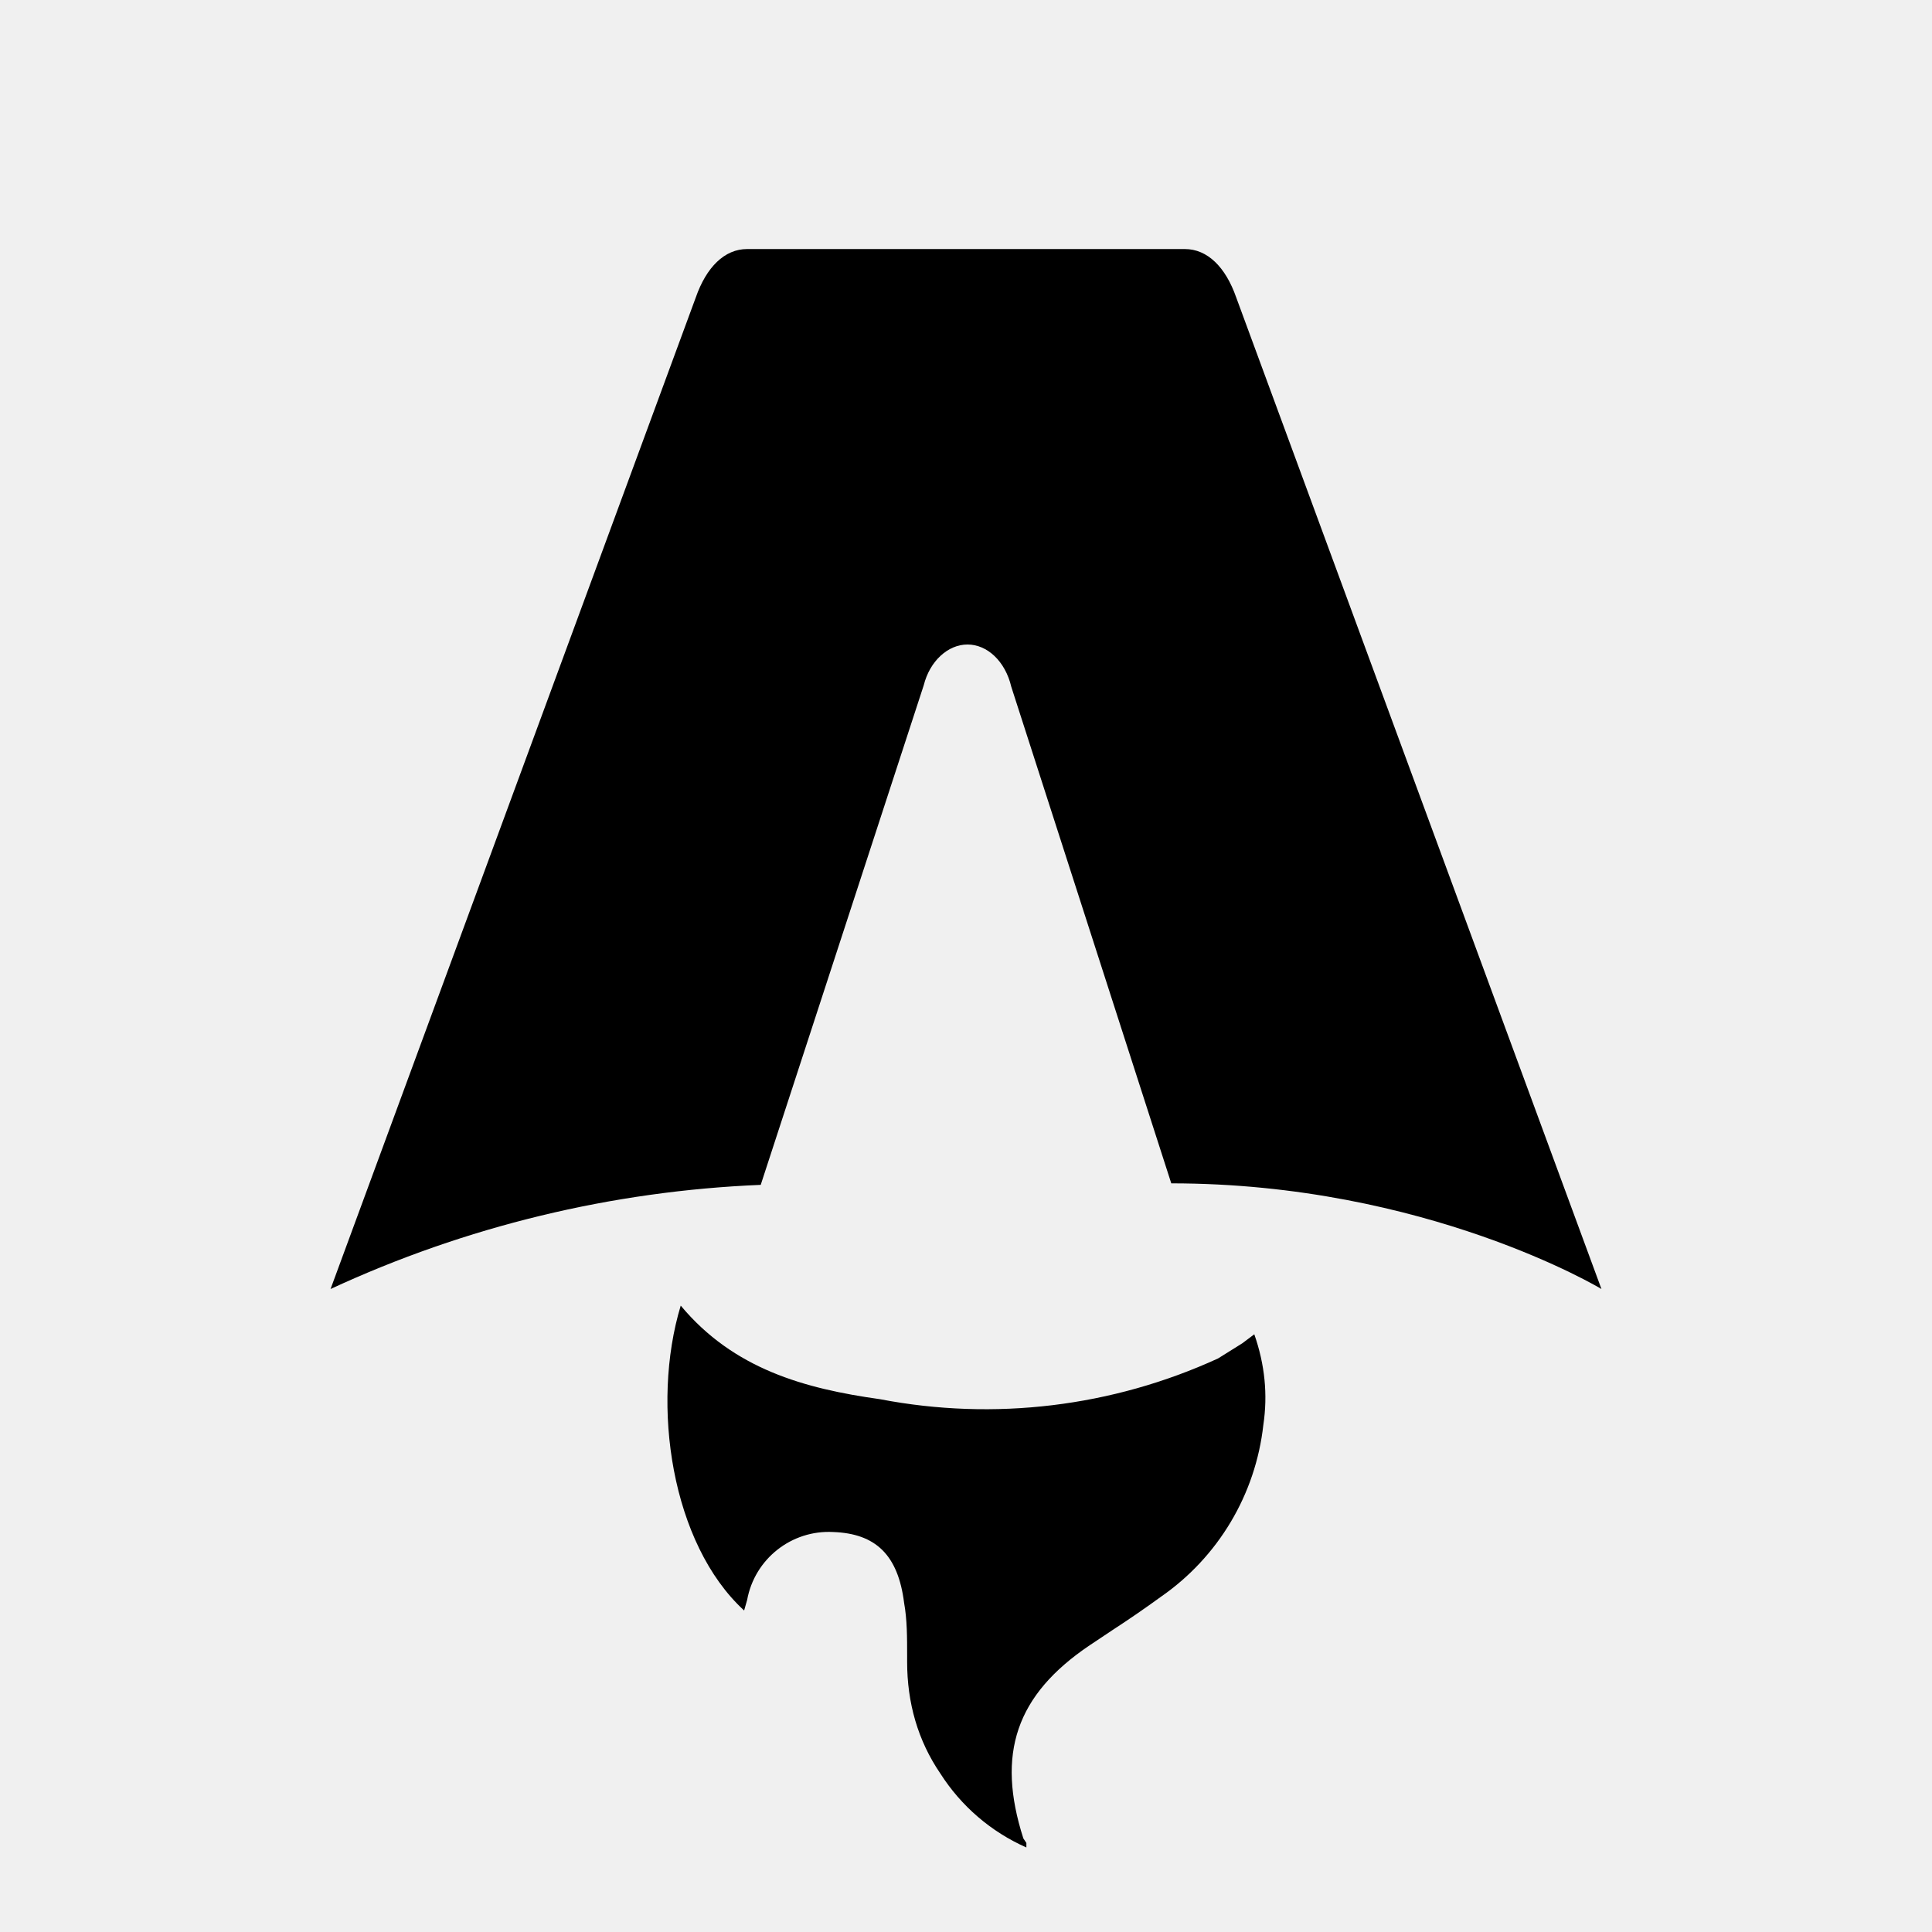
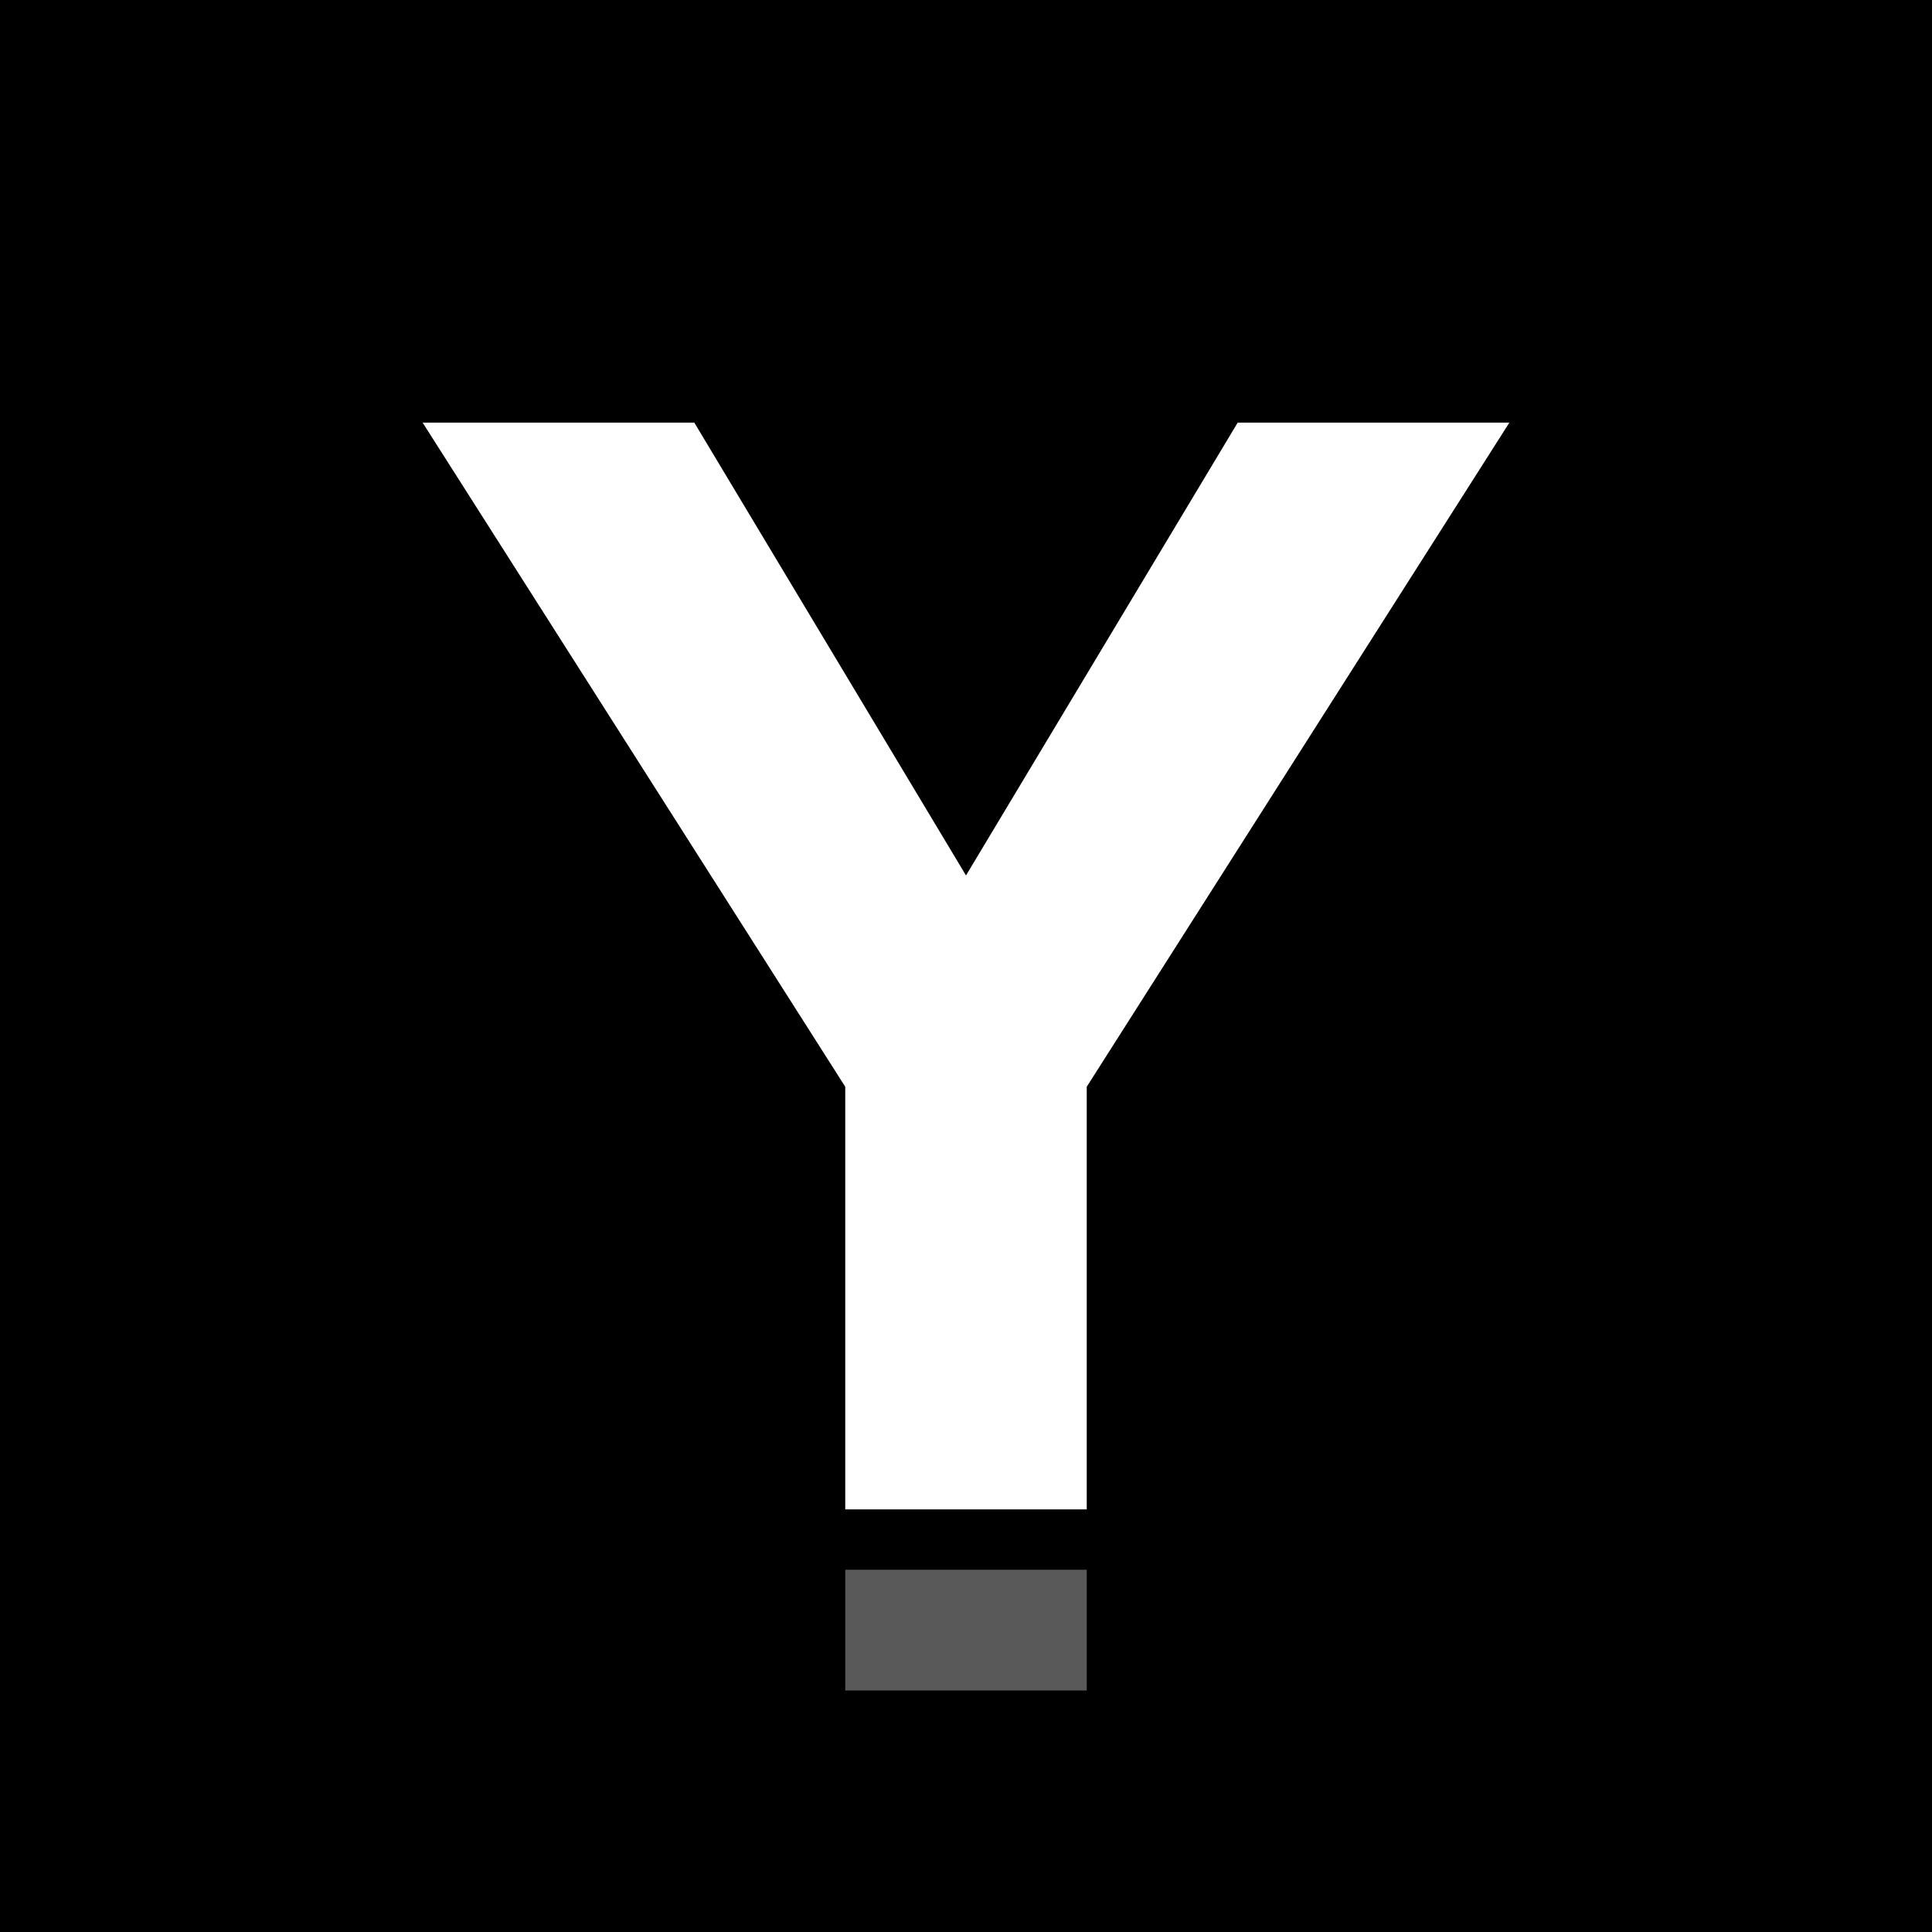
- <svg xmlns="http://www.w3.org/2000/svg" fill="none" viewBox="0 0 128 128">
-   <path d="M50.4 78.5a75.1 75.1 0 0 0-28.5 6.9l24.2-65.7c.7-2 1.9-3.2 3.4-3.2h29c1.5 0 2.7 1.2 3.4 3.2l24.2 65.7s-11.6-7-28.5-7L67 45.5c-.4-1.7-1.6-2.8-2.9-2.8-1.3 0-2.5 1.1-2.9 2.7L50.4 78.5Zm-1.1 28.2Zm-4.2-20.2c-2 6.6-.6 15.8 4.2 20.2a17.5 17.5 0 0 1 .2-.7 5.5 5.5 0 0 1 5.7-4.5c2.8.1 4.3 1.5 4.7 4.7.2 1.1.2 2.3.2 3.5v.4c0 2.7.7 5.2 2.2 7.4a13 13 0 0 0 5.7 4.9v-.3l-.2-.3c-1.8-5.6-.5-9.5 4.4-12.8l1.5-1a73 73 0 0 0 3.2-2.2 16 16 0 0 0 6.8-11.4c.3-2 .1-4-.6-6l-.8.6-1.6 1a37 37 0 0 1-22.4 2.7c-5-.7-9.7-2-13.2-6.2Z" />
-   <style>
-         path { fill: #000; }
-         @media (prefers-color-scheme: dark) {
-             path { fill: #FFF; }
-         }
-     </style>
+ <svg xmlns="http://www.w3.org/2000/svg" viewBox="0 0 64 64">
+   <rect width="64" height="64" fill="#000" />
+   <path d="M14 14h9l9 15 9-15h9L36 36v14h-8V36z" fill="#fff" />
+   <path d="M28 52h8v4h-8z" fill="#fff" opacity=".35" />
</svg>
